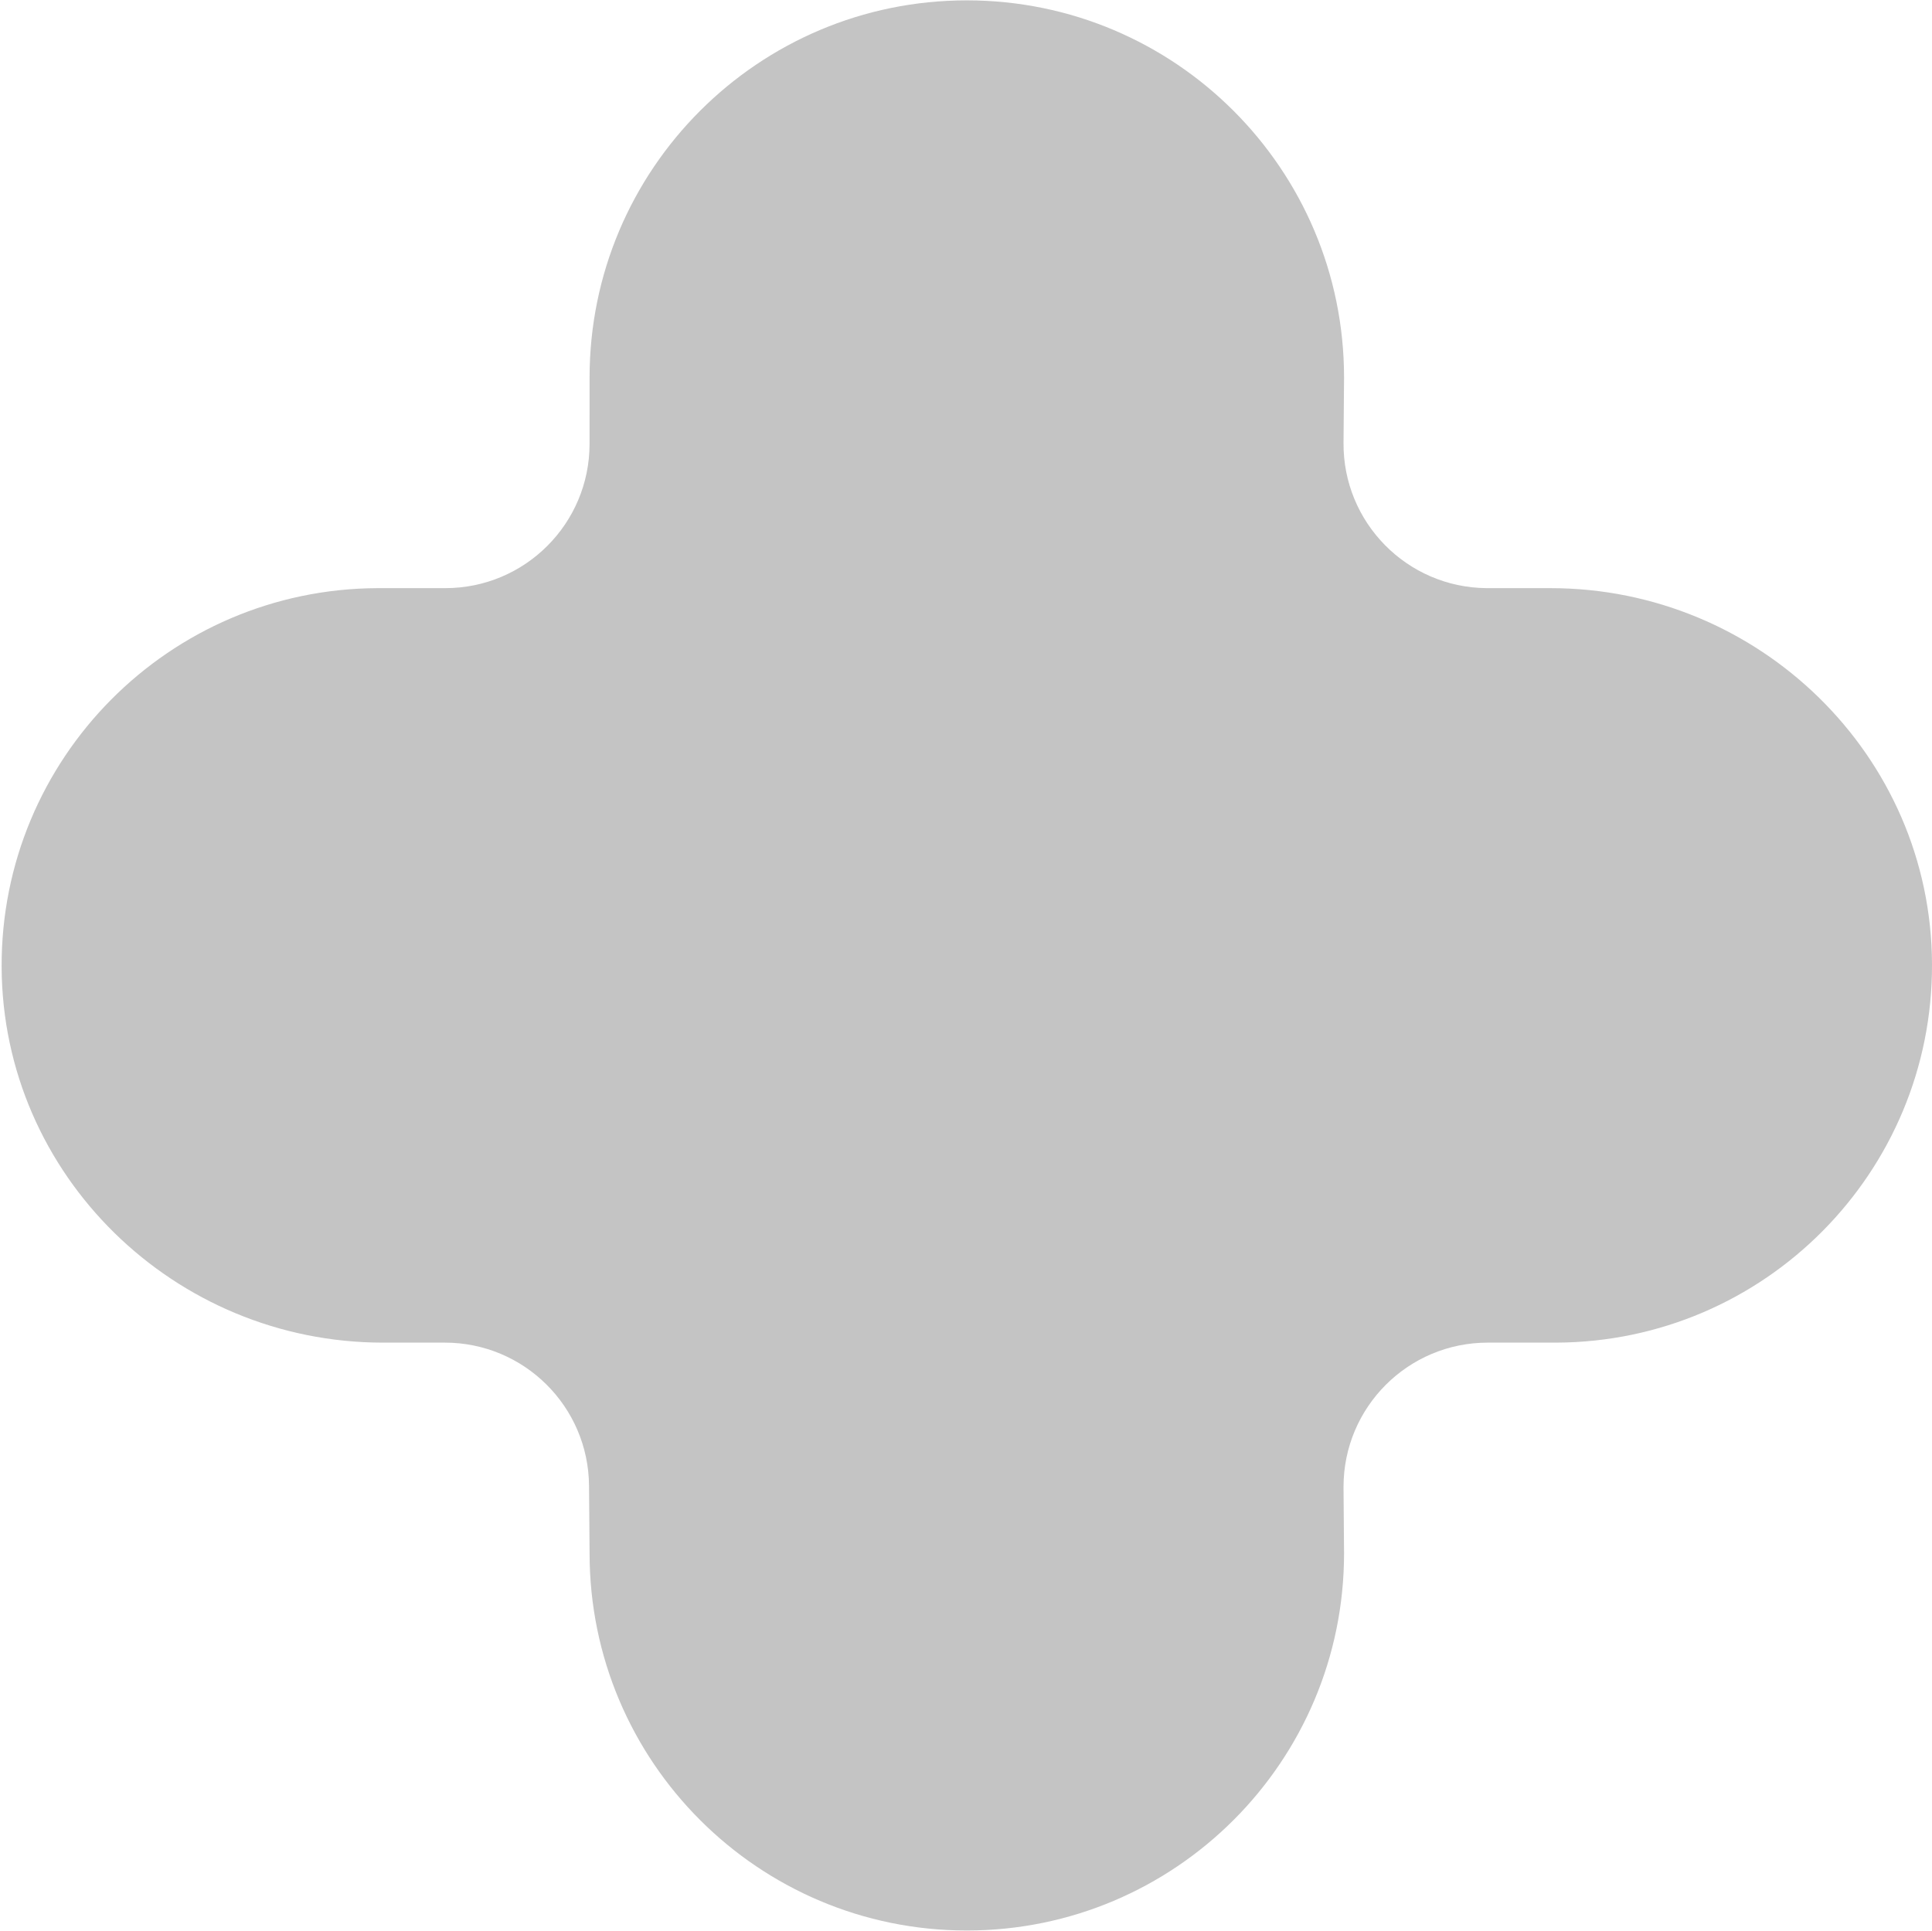
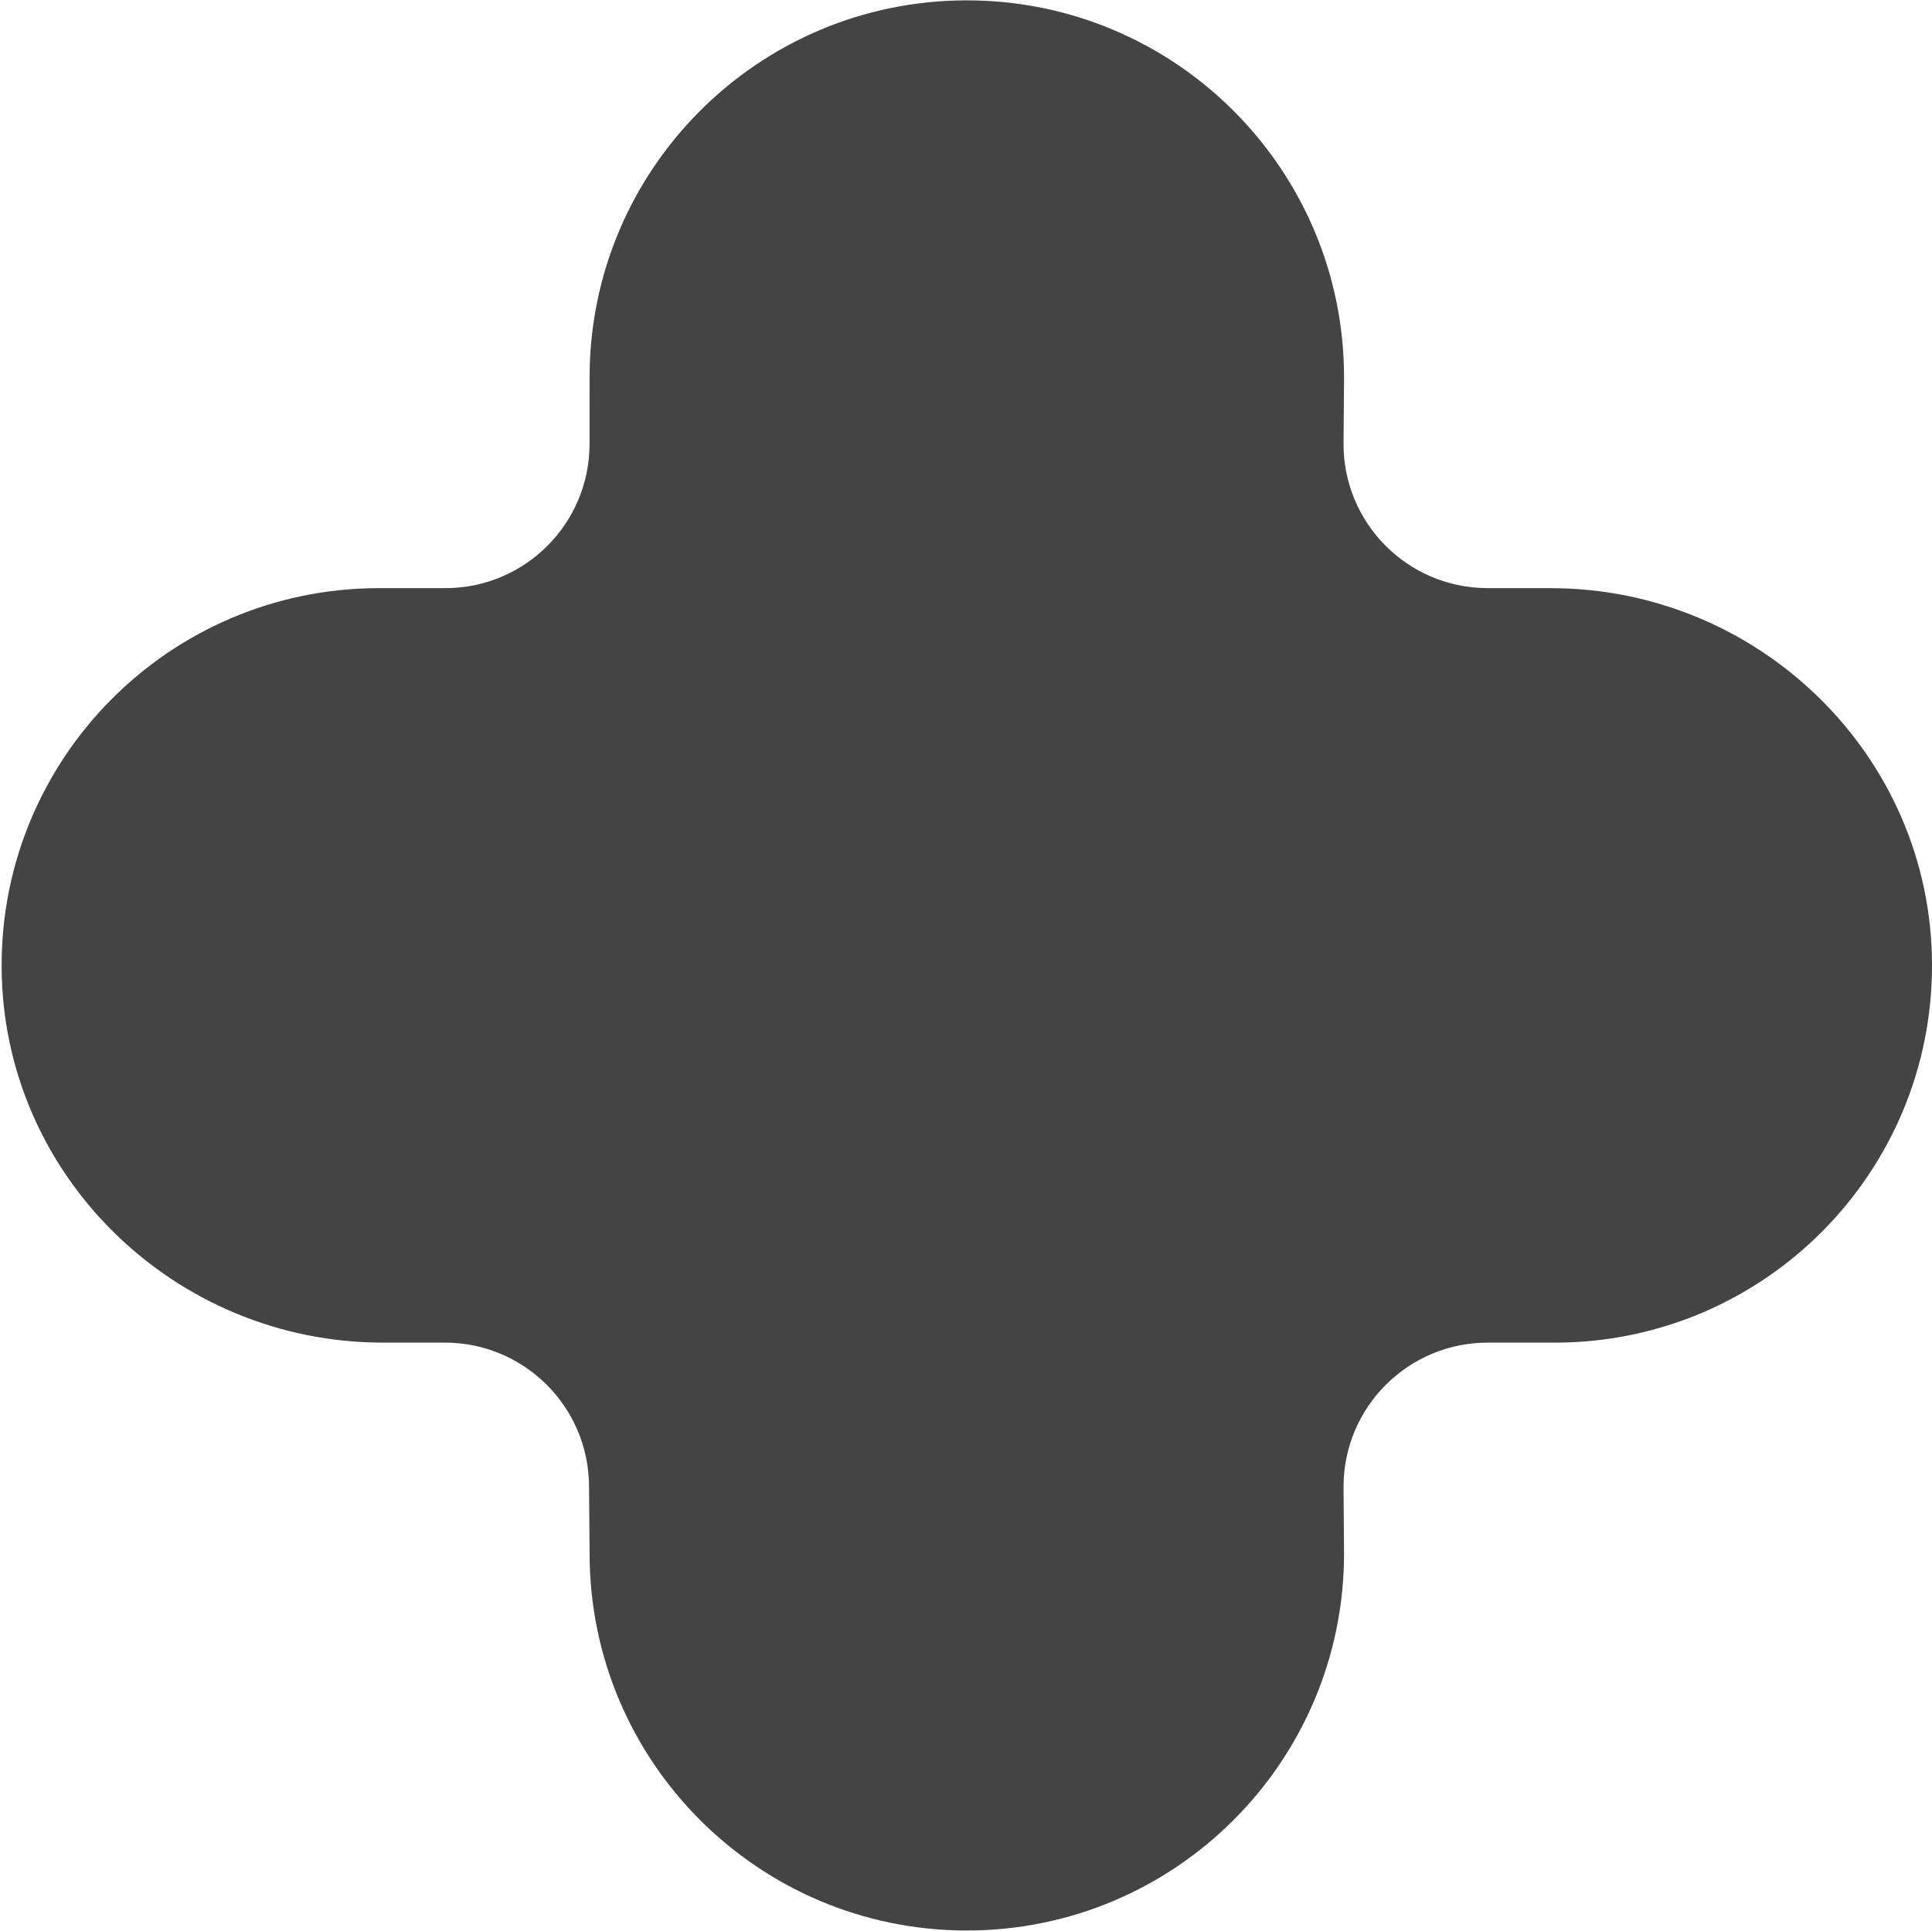
<svg xmlns="http://www.w3.org/2000/svg" id="e6ce12b6-3f28-4b5d-97f0-1dc1e5da1991" data-name="f701506f-bafc-435a-93a7-e5ec33cb1523" width="346.364" height="346.137" viewBox="0 0 346.364 346.137">
  <defs>
-     <style>.b80d7cde-cd6f-45e7-a303-64d8322bbdf1{fill:#c4c4c4;}</style>
+     <style>.b80d7cde-cd6f-45e7-a303-64d8322bbdf1{fill:#444;}</style>
  </defs>
  <path class="b80d7cde-cd6f-45e7-a303-64d8322bbdf1" d="M105.698,67.695a67.63,67.63,0,0,1,135.261,0l-.094,11.697a25.852,25.852,0,0,0,25.643,26.06q.104.001.209.001h11.266c37.384,0,68.247,30.015,68.382,67.398a67.63,67.63,0,0,1-67.379,67.88q-.125,0-.251,0H266.716a25.852,25.852,0,0,0-25.852,25.852q0,.104.001.208l.094,11.715a67.63,67.63,0,0,1-135.26,0L105.6,266.375a25.852,25.852,0,0,0-25.852-25.644H68.656C31.284,240.731.43,210.727.292,173.356A67.645,67.645,0,0,1,67.68,105.453q.121,0,.242-.001H79.84a25.853,25.853,0,0,0,25.853-25.84Z" />
</svg>
